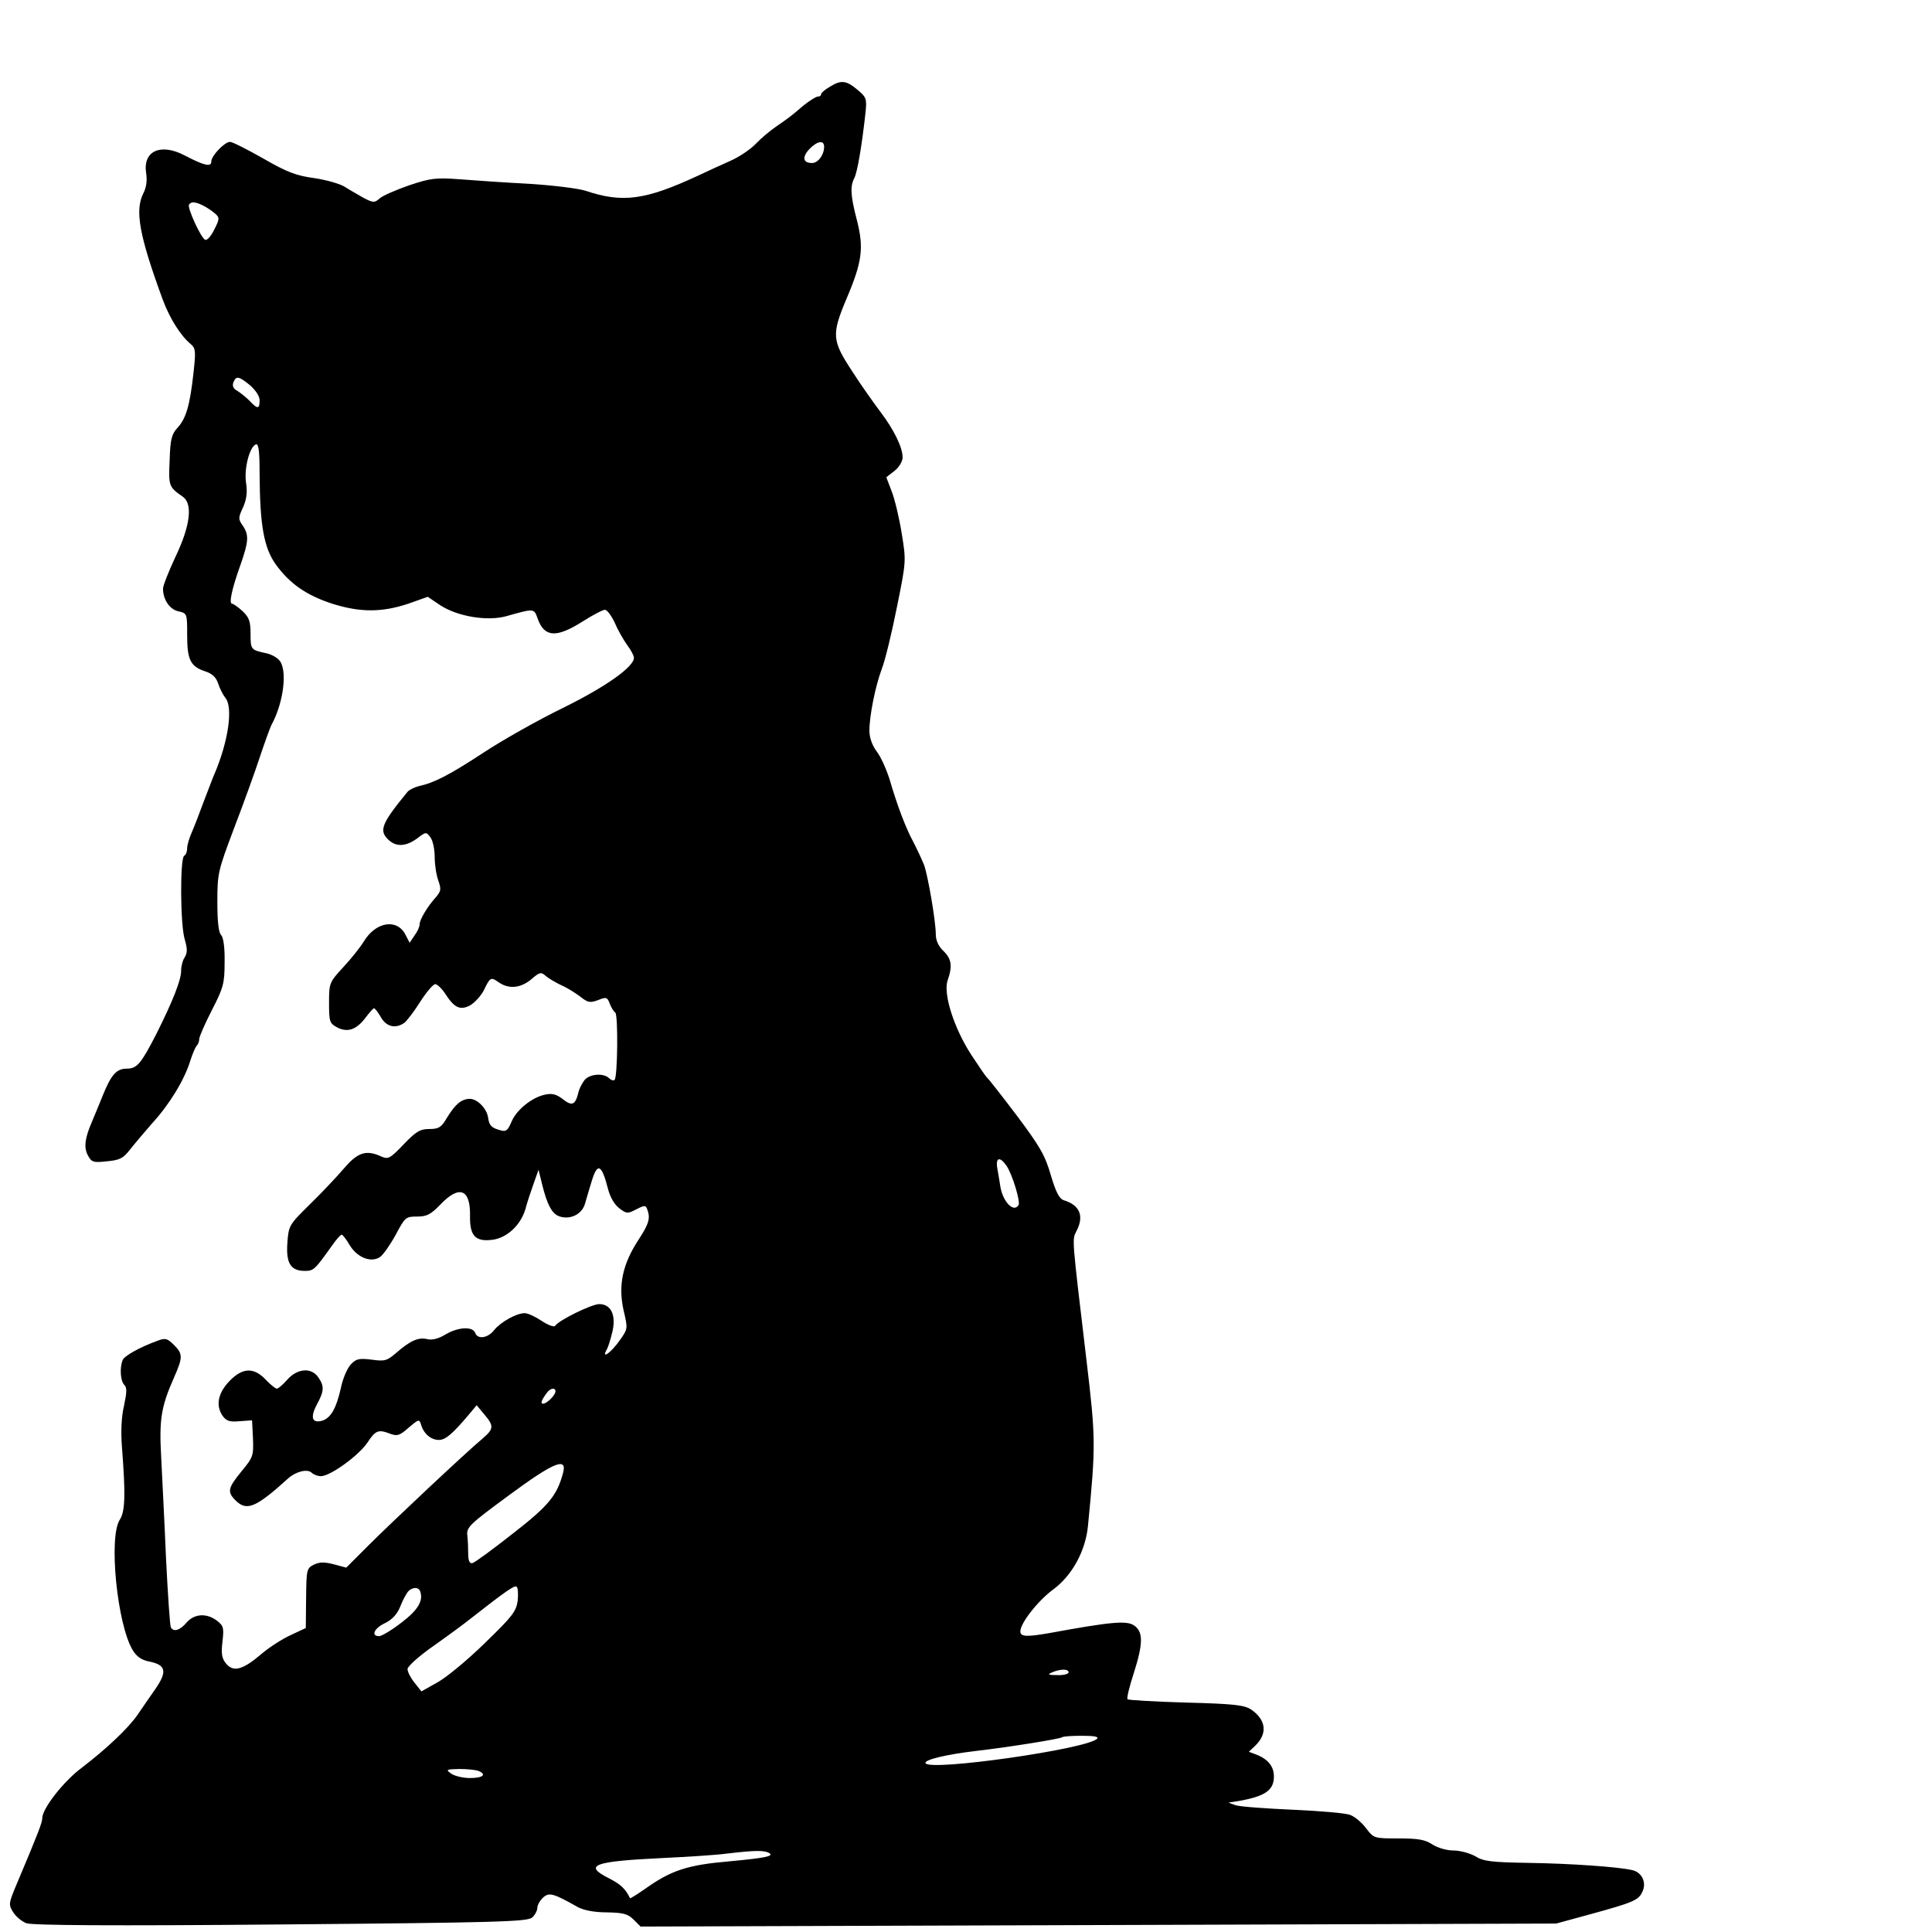
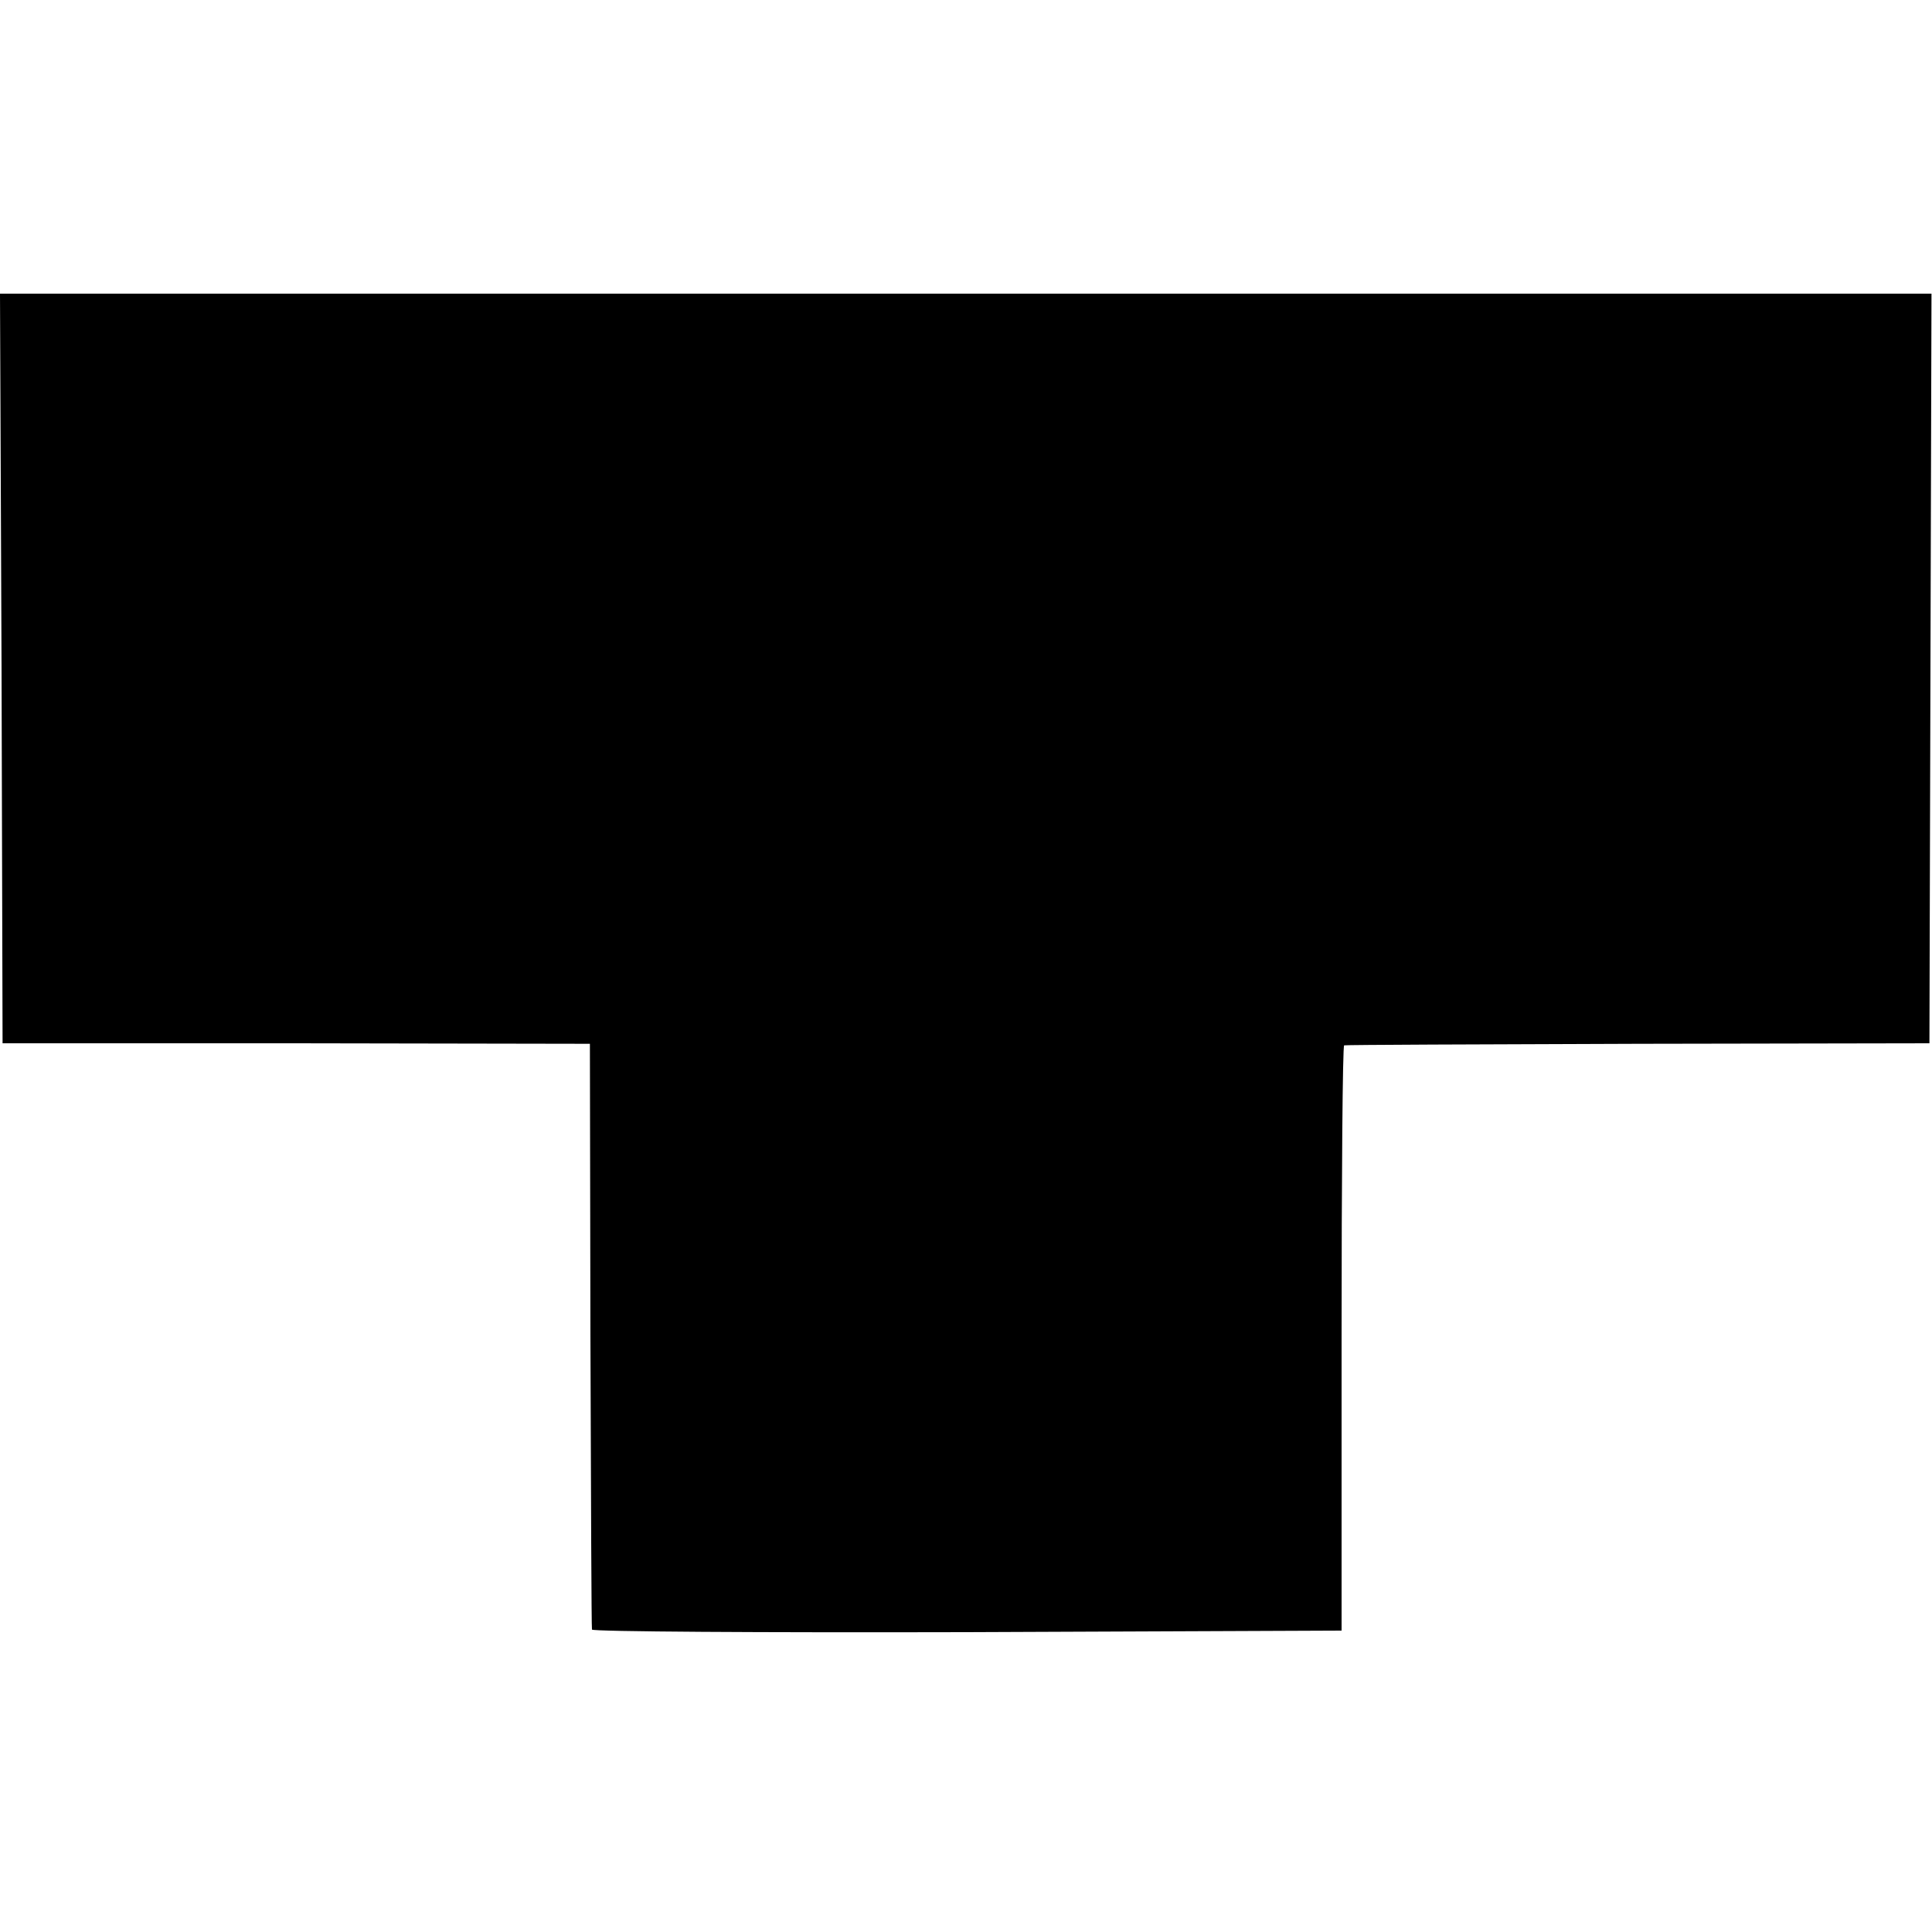
- <svg xmlns="http://www.w3.org/2000/svg" version="1.0" width="640pt" height="640pt" viewBox="0 0 640 640" preserveAspectRatio="xMidYMid meet">
-   <g transform="translate(0,640) scale(0.1,-0.1)" fill="#000000" stroke="none">
-     <path d="M2748 6112 c-16 -9 -28 -20 -28 -24 0 -5 -5 -8 -11 -8 -6 0 -28 -14 -48 -30 -42 -36 -45 -38 -91 -70 -19 -13 -49 -38 -66 -56 -17 -18 -55 -44 -85 -57 -30 -13 -79 -36 -109 -50 -173 -80 -248 -90 -370 -49 -25 8 -108 18 -185 23 -77 4 -181 11 -230 15 -82 6 -98 4 -170 -20 -43 -15 -87 -34 -97 -43 -17 -15 -21 -15 -51 0 -17 10 -46 26 -63 37 -16 11 -63 24 -103 30 -60 8 -91 20 -169 65 -53 30 -102 55 -110 55 -18 0 -62 -46 -62 -65 0 -19 -23 -14 -88 20 -80 42 -139 15 -128 -58 4 -24 1 -48 -9 -67 -29 -57 -14 -140 65 -355 23 -61 59 -118 92 -145 16 -14 17 -23 9 -95 -12 -109 -25 -152 -53 -182 -19 -21 -24 -37 -26 -107 -4 -86 -3 -89 43 -121 34 -23 26 -95 -23 -198 -23 -49 -42 -97 -42 -107 0 -36 22 -69 51 -75 29 -7 29 -7 29 -79 0 -82 11 -104 60 -120 24 -8 36 -20 43 -41 5 -16 16 -37 23 -46 27 -31 11 -144 -36 -254 -5 -11 -20 -51 -35 -90 -14 -38 -32 -85 -40 -103 -8 -18 -15 -41 -15 -52 0 -10 -4 -22 -10 -25 -14 -9 -13 -229 2 -277 9 -31 9 -44 0 -59 -7 -10 -12 -30 -12 -45 0 -31 -28 -101 -82 -209 -51 -99 -64 -115 -98 -115 -34 0 -52 -20 -80 -90 -12 -30 -28 -68 -35 -85 -24 -55 -28 -86 -14 -112 12 -23 18 -25 63 -20 43 4 54 10 76 38 14 18 48 58 75 89 56 61 106 143 125 205 7 22 16 44 21 50 5 5 9 15 9 23 0 8 19 51 42 96 38 74 42 88 42 158 1 49 -4 82 -11 90 -9 8 -13 45 -13 110 0 95 2 103 56 246 31 81 69 186 85 235 16 48 33 95 38 105 42 77 54 187 25 216 -8 9 -27 19 -42 22 -51 11 -52 12 -52 64 0 42 -5 55 -26 75 -15 14 -31 25 -35 25 -12 0 0 52 28 130 27 77 28 98 7 129 -15 21 -15 26 1 60 12 27 15 51 10 82 -7 47 12 120 33 127 9 3 12 -25 12 -100 1 -167 14 -242 53 -297 47 -65 102 -103 188 -131 92 -29 164 -29 251 0 l65 23 40 -27 c57 -38 157 -55 221 -37 92 26 91 26 103 -8 22 -62 61 -65 147 -11 34 22 69 40 76 40 7 0 21 -19 32 -42 10 -24 29 -57 41 -74 13 -17 23 -36 23 -43 0 -30 -93 -96 -235 -166 -82 -40 -201 -107 -263 -148 -113 -74 -163 -100 -214 -111 -15 -4 -32 -12 -38 -19 -87 -106 -96 -129 -62 -160 25 -23 57 -21 93 5 30 23 31 23 45 4 8 -11 14 -40 14 -65 0 -24 5 -59 12 -78 10 -29 9 -35 -8 -55 -29 -32 -54 -75 -54 -90 0 -8 -7 -24 -17 -37 l-16 -24 -14 27 c-28 54 -98 43 -138 -23 -11 -18 -41 -56 -67 -84 -47 -51 -48 -53 -48 -119 0 -64 2 -68 28 -82 34 -17 63 -7 93 33 13 17 25 31 28 31 3 0 14 -14 23 -30 18 -32 50 -39 79 -17 8 7 32 38 52 70 20 31 42 57 49 57 7 -1 22 -15 33 -32 30 -47 50 -56 83 -38 15 9 34 30 44 48 22 46 24 46 50 28 33 -23 72 -20 108 10 28 24 32 25 48 11 9 -8 33 -22 52 -31 19 -8 47 -26 63 -38 24 -19 31 -21 58 -11 27 11 31 10 39 -12 5 -13 13 -26 18 -29 10 -6 8 -213 -2 -223 -3 -4 -12 -1 -18 5 -18 18 -63 15 -81 -5 -8 -10 -19 -30 -22 -46 -10 -38 -21 -42 -52 -17 -20 15 -34 19 -57 14 -44 -9 -96 -51 -112 -91 -12 -28 -18 -33 -37 -27 -29 8 -36 15 -40 41 -4 31 -36 63 -61 63 -28 -1 -47 -17 -75 -62 -19 -33 -28 -38 -59 -38 -30 0 -44 -8 -85 -51 -45 -47 -51 -50 -74 -40 -50 23 -78 14 -124 -40 -24 -28 -75 -82 -113 -119 -68 -67 -70 -70 -74 -127 -5 -68 11 -93 58 -93 29 0 33 4 90 84 14 20 28 36 32 36 3 0 15 -15 26 -34 25 -42 71 -60 101 -40 11 8 34 41 52 74 31 58 33 60 71 60 32 0 45 7 77 40 63 66 100 51 98 -39 -1 -65 18 -85 74 -78 48 6 93 48 109 100 6 23 19 62 28 87 l16 45 11 -45 c17 -70 33 -100 57 -109 36 -13 76 6 86 42 5 18 15 51 22 74 19 63 33 57 54 -25 7 -28 22 -53 38 -65 24 -18 27 -18 56 -3 27 14 31 14 36 0 11 -29 6 -47 -27 -98 -55 -83 -70 -154 -51 -238 14 -59 14 -60 -13 -98 -29 -41 -61 -64 -44 -32 6 9 14 37 20 62 12 54 -5 90 -44 90 -25 0 -135 -54 -146 -72 -3 -5 -23 2 -44 16 -21 14 -46 26 -57 26 -27 0 -79 -29 -101 -56 -21 -27 -55 -32 -63 -9 -9 22 -57 19 -99 -6 -23 -14 -44 -19 -60 -15 -29 7 -56 -5 -103 -46 -30 -26 -38 -28 -81 -22 -42 5 -51 3 -69 -16 -12 -13 -27 -48 -33 -79 -15 -66 -33 -98 -61 -107 -34 -10 -41 10 -19 52 25 46 26 62 5 92 -23 33 -69 29 -102 -8 -15 -17 -30 -30 -35 -30 -5 0 -22 14 -37 30 -39 41 -76 40 -119 -4 -38 -39 -47 -80 -25 -114 13 -19 23 -23 57 -20 l42 3 3 -60 c2 -57 1 -62 -38 -109 -45 -55 -48 -68 -20 -96 37 -37 67 -25 175 73 26 23 64 32 78 18 6 -6 20 -11 30 -11 31 0 125 68 154 111 27 41 36 45 77 29 22 -8 31 -5 60 21 33 28 35 29 41 9 9 -30 33 -50 59 -50 22 0 46 21 100 85 l25 30 25 -30 c33 -39 32 -48 -5 -80 -54 -45 -300 -276 -378 -354 l-74 -74 -41 11 c-31 8 -47 8 -66 -1 -24 -12 -25 -16 -26 -111 l-1 -99 -49 -23 c-27 -12 -71 -40 -98 -63 -62 -53 -93 -61 -117 -32 -14 17 -17 33 -12 73 5 45 4 52 -18 69 -34 26 -75 24 -101 -6 -22 -26 -43 -32 -52 -16 -3 5 -10 107 -16 228 -5 120 -13 271 -16 335 -7 125 -1 167 43 266 29 66 29 77 -1 107 -22 22 -29 23 -53 14 -61 -22 -112 -51 -117 -65 -10 -26 -7 -69 6 -82 9 -9 8 -25 -1 -68 -9 -37 -11 -86 -7 -138 12 -155 11 -212 -7 -240 -38 -57 -9 -348 43 -433 13 -21 29 -32 54 -37 56 -11 61 -33 20 -92 -19 -27 -45 -65 -58 -84 -30 -44 -103 -113 -184 -175 -61 -45 -132 -136 -132 -168 0 -14 -12 -46 -85 -219 -27 -64 -27 -68 -11 -93 9 -14 29 -31 44 -36 19 -7 283 -9 842 -4 713 6 817 9 833 23 9 8 17 23 17 32 0 9 9 25 19 34 20 18 33 15 116 -32 19 -10 54 -17 96 -17 54 -1 69 -5 88 -24 l23 -23 1517 5 1516 5 110 30 c146 40 163 47 176 76 14 30 -2 64 -34 71 -46 11 -208 22 -345 24 -122 2 -148 5 -175 22 -18 10 -50 19 -72 19 -23 0 -53 9 -70 20 -24 16 -47 20 -112 20 -81 0 -82 0 -108 34 -14 19 -38 39 -53 44 -15 6 -100 13 -189 17 -89 4 -175 10 -190 15 -15 5 -25 9 -22 9 114 16 149 36 149 86 0 34 -20 58 -59 73 l-24 9 20 19 c43 41 38 87 -14 122 -23 14 -59 18 -214 22 -103 3 -190 8 -194 11 -3 4 6 41 20 84 32 100 33 140 1 161 -25 16 -74 12 -281 -26 -75 -13 -95 -12 -95 6 0 27 58 101 108 138 63 46 108 128 116 211 26 266 26 290 -5 550 -49 413 -48 397 -33 427 26 50 11 86 -42 102 -15 5 -26 26 -43 83 -19 66 -36 95 -113 198 -50 66 -94 122 -98 125 -4 3 -27 37 -52 75 -58 89 -94 203 -79 247 17 48 13 72 -14 98 -16 15 -25 35 -25 54 0 44 -26 195 -39 231 -7 17 -22 50 -35 75 -26 48 -53 119 -80 211 -10 31 -28 72 -42 90 -15 20 -24 46 -24 68 0 51 20 149 41 205 11 28 33 119 50 204 31 153 31 154 16 245 -8 51 -23 113 -33 139 l-18 47 27 21 c15 12 27 31 27 45 0 33 -29 92 -73 150 -21 28 -64 88 -94 135 -67 102 -69 121 -19 240 52 122 58 168 35 259 -22 84 -23 114 -9 141 10 19 25 107 37 216 5 47 3 52 -27 77 -37 31 -54 33 -92 9z m-18 -198 c0 -27 -20 -54 -40 -54 -30 0 -34 19 -9 46 26 27 49 31 49 8z m-2057 -195 c12 -6 30 -18 39 -26 16 -14 16 -18 -3 -55 -11 -22 -24 -36 -30 -32 -15 9 -59 106 -53 116 7 11 21 10 47 -3z m155 -595 c19 -17 32 -36 32 -50 0 -30 -7 -30 -34 -1 -12 12 -31 27 -41 33 -12 6 -16 16 -12 27 9 23 18 21 55 -9z m2507 -2587 c19 -29 46 -118 39 -129 -16 -26 -51 10 -60 60 -2 15 -7 42 -10 60 -7 38 8 43 31 9z m-1495 -746 c0 -13 -29 -41 -41 -41 -10 0 -5 13 14 38 11 14 27 16 27 3z m26 -267 c-20 -77 -46 -110 -167 -204 -66 -52 -126 -96 -134 -98 -9 -2 -14 7 -14 30 0 18 -1 46 -3 62 -3 27 8 37 137 132 146 108 193 128 181 78z m-151 -426 c-5 -36 -17 -52 -108 -140 -56 -55 -126 -113 -156 -130 l-55 -31 -23 29 c-13 16 -23 36 -23 45 0 9 39 44 88 78 48 34 101 73 117 86 120 94 149 114 156 109 5 -3 6 -23 4 -46z m-323 30 c11 -31 -8 -62 -62 -103 -32 -25 -66 -45 -74 -45 -28 0 -17 26 19 43 23 11 40 29 50 53 8 21 20 43 26 51 14 16 36 17 41 1z m2148 -268 c0 -5 -17 -10 -37 -9 -31 0 -34 2 -18 9 28 12 55 12 55 0z m94 -220 c-34 -34 -552 -108 -568 -81 -7 11 67 29 169 41 112 13 278 40 283 45 3 3 32 5 66 5 41 0 57 -3 50 -10z m-2050 -106 c30 -12 16 -24 -27 -24 -24 0 -52 7 -63 15 -18 13 -16 14 28 15 25 0 53 -3 62 -6z m965 -273 c15 -10 -16 -16 -134 -27 -139 -12 -192 -30 -278 -91 -27 -19 -50 -33 -50 -31 -15 31 -31 46 -68 65 -88 44 -56 57 176 68 83 4 179 10 215 15 93 11 123 11 139 1z" />
+ <svg xmlns="http://www.w3.org/2000/svg" version="1.0" width="375pt" height="375pt" viewBox="0 0 375 375" preserveAspectRatio="xMidYMid meet">
+   <g transform="translate(0,375) scale(0.1,-0.1)" fill="#000000" stroke="none">
+     <path d="M3 2453 l2 -728 570 0 570 -1 1 -564 c1 -311 2 -568 3 -573 1 -4 328 -6 728 -5 l727 3 0 568 c0 312 2 567 5 568 4 1 260 2 571 3 l565 1 2 728 2 727 -1874 0 -1875 0 3 -727z" />
  </g>
</svg>
